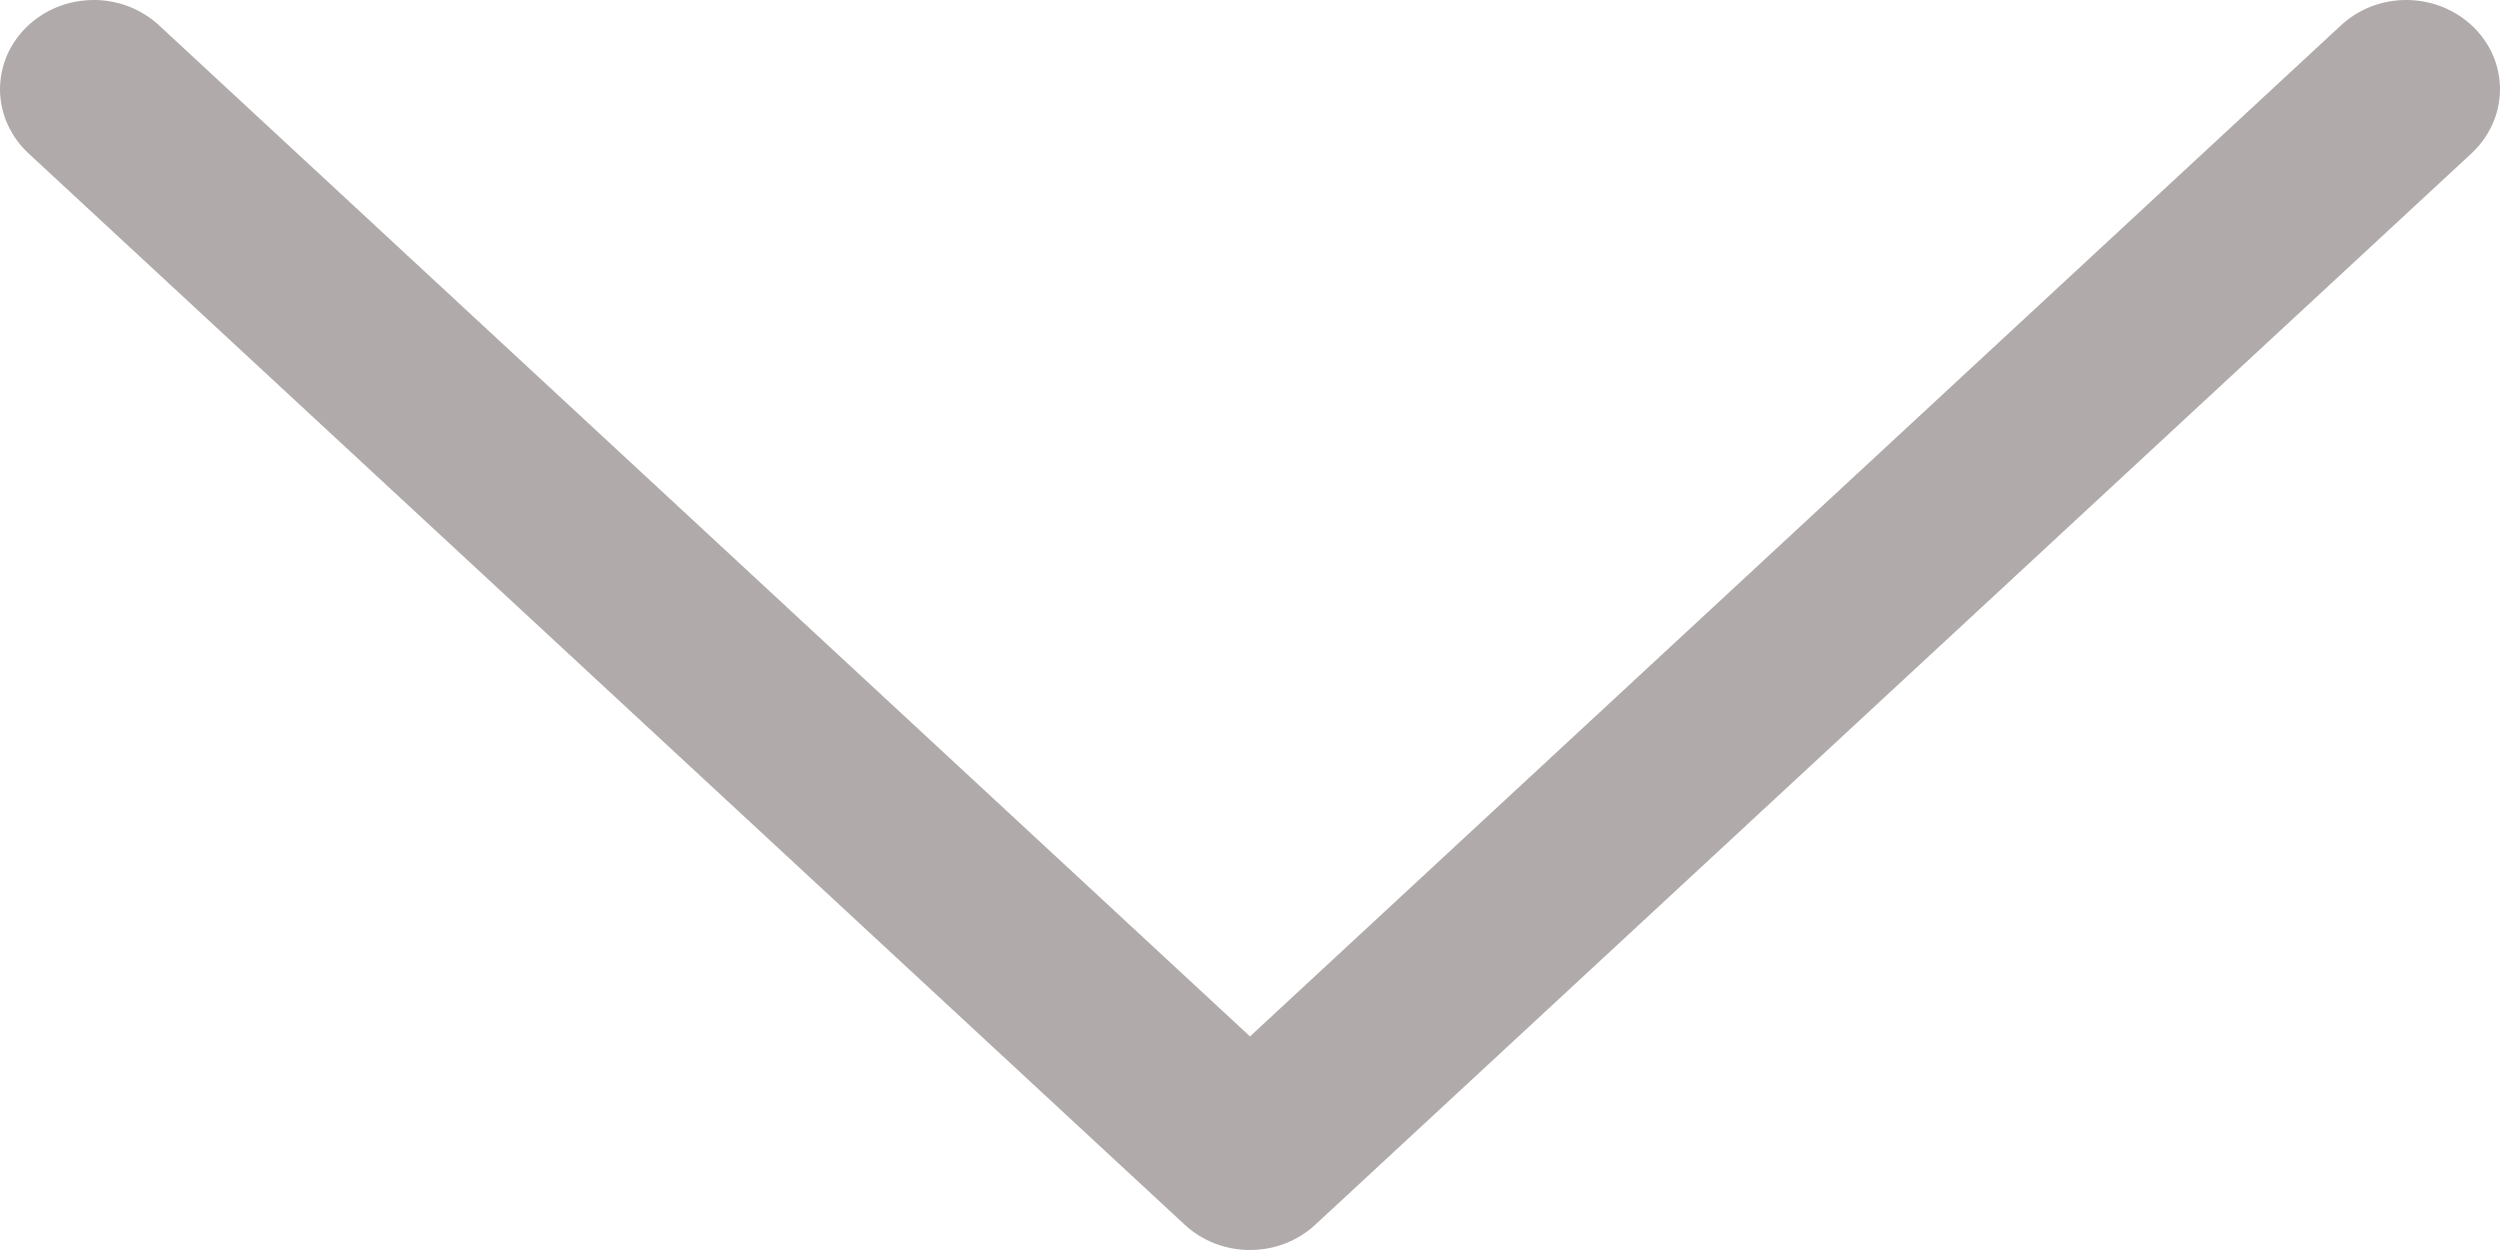
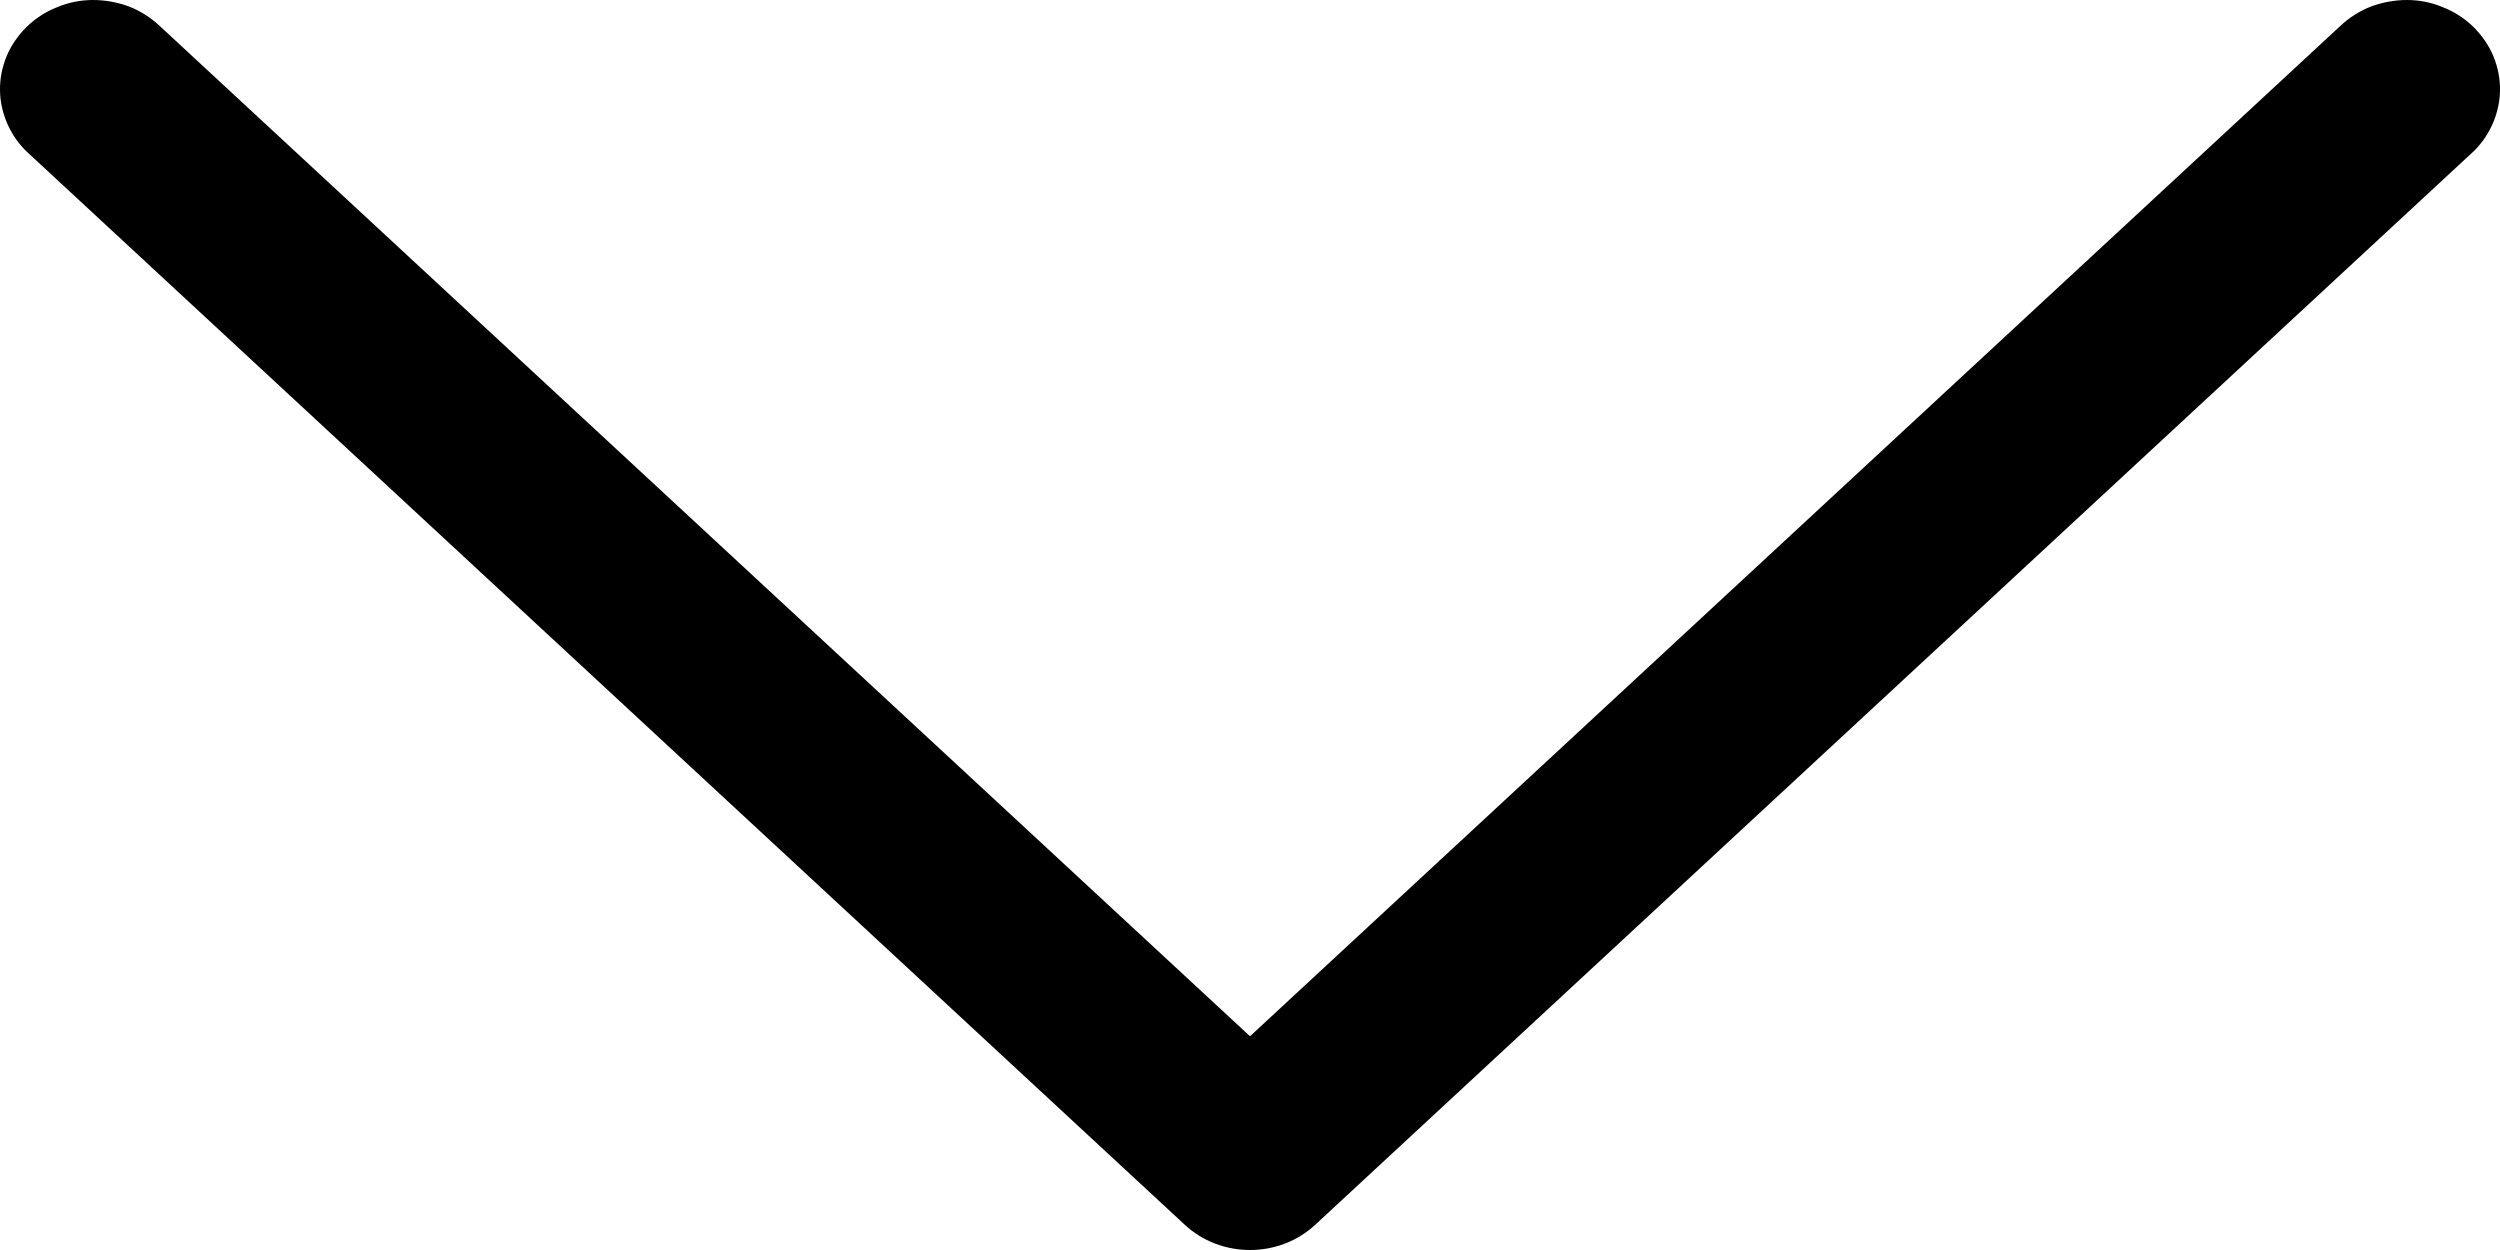
- <svg xmlns="http://www.w3.org/2000/svg" width="16" height="8" viewBox="0 0 16 8" fill="none">
-   <path d="M8 6.633L14.978 0.166C15.034 0.113 15.101 0.071 15.174 0.042C15.247 0.014 15.326 -0.001 15.405 1.96829e-05C15.485 0.001 15.563 0.016 15.636 0.046C15.709 0.076 15.775 0.119 15.83 0.173C15.885 0.227 15.929 0.291 15.958 0.361C15.987 0.431 16.001 0.506 16 0.582C15.998 0.658 15.981 0.732 15.949 0.801C15.917 0.87 15.871 0.933 15.814 0.985L8.418 7.838C8.306 7.942 8.156 8 8 8C7.844 8 7.694 7.942 7.582 7.838L0.186 0.985C0.129 0.933 0.083 0.87 0.051 0.801C0.019 0.732 0.002 0.658 0 0.582C-0.001 0.506 0.013 0.431 0.042 0.361C0.071 0.291 0.115 0.227 0.17 0.173C0.225 0.119 0.291 0.076 0.364 0.046C0.437 0.016 0.515 0.001 0.595 1.90355e-05C0.674 -0.001 0.753 0.014 0.826 0.042C0.899 0.071 0.966 0.113 1.022 0.166L8 6.633Z" fill="#B0AAAA" />
+ <svg xmlns="http://www.w3.org/2000/svg" width="10" height="5" viewBox="0 0 10 5" fill="none">
+   <path d="M5 4.145L9.361 0.104C9.396 0.071 9.438 0.044 9.484 0.026C9.53 0.009 9.579 -0 9.628 1.23018e-05C9.678 0 9.727 0.01 9.772 0.029C9.818 0.047 9.859 0.074 9.894 0.108C9.928 0.142 9.956 0.182 9.974 0.226C9.992 0.27 10.001 0.317 10 0.364C9.999 0.411 9.988 0.457 9.968 0.501C9.948 0.544 9.92 0.583 9.884 0.615L5.261 4.899C5.191 4.964 5.098 5 5 5C4.902 5 4.809 4.964 4.739 4.899L0.116 0.615C0.08 0.583 0.052 0.544 0.032 0.501C0.012 0.457 0.001 0.411 6.7695e-05 0.364C-0.001 0.317 0.008 0.27 0.026 0.226C0.044 0.182 0.072 0.142 0.106 0.108C0.141 0.074 0.182 0.047 0.228 0.029C0.273 0.01 0.322 0 0.372 1.18972e-05C0.421 -0 0.47 0.009 0.516 0.026C0.562 0.044 0.604 0.071 0.639 0.104L5 4.145Z" fill="black" />
</svg>
